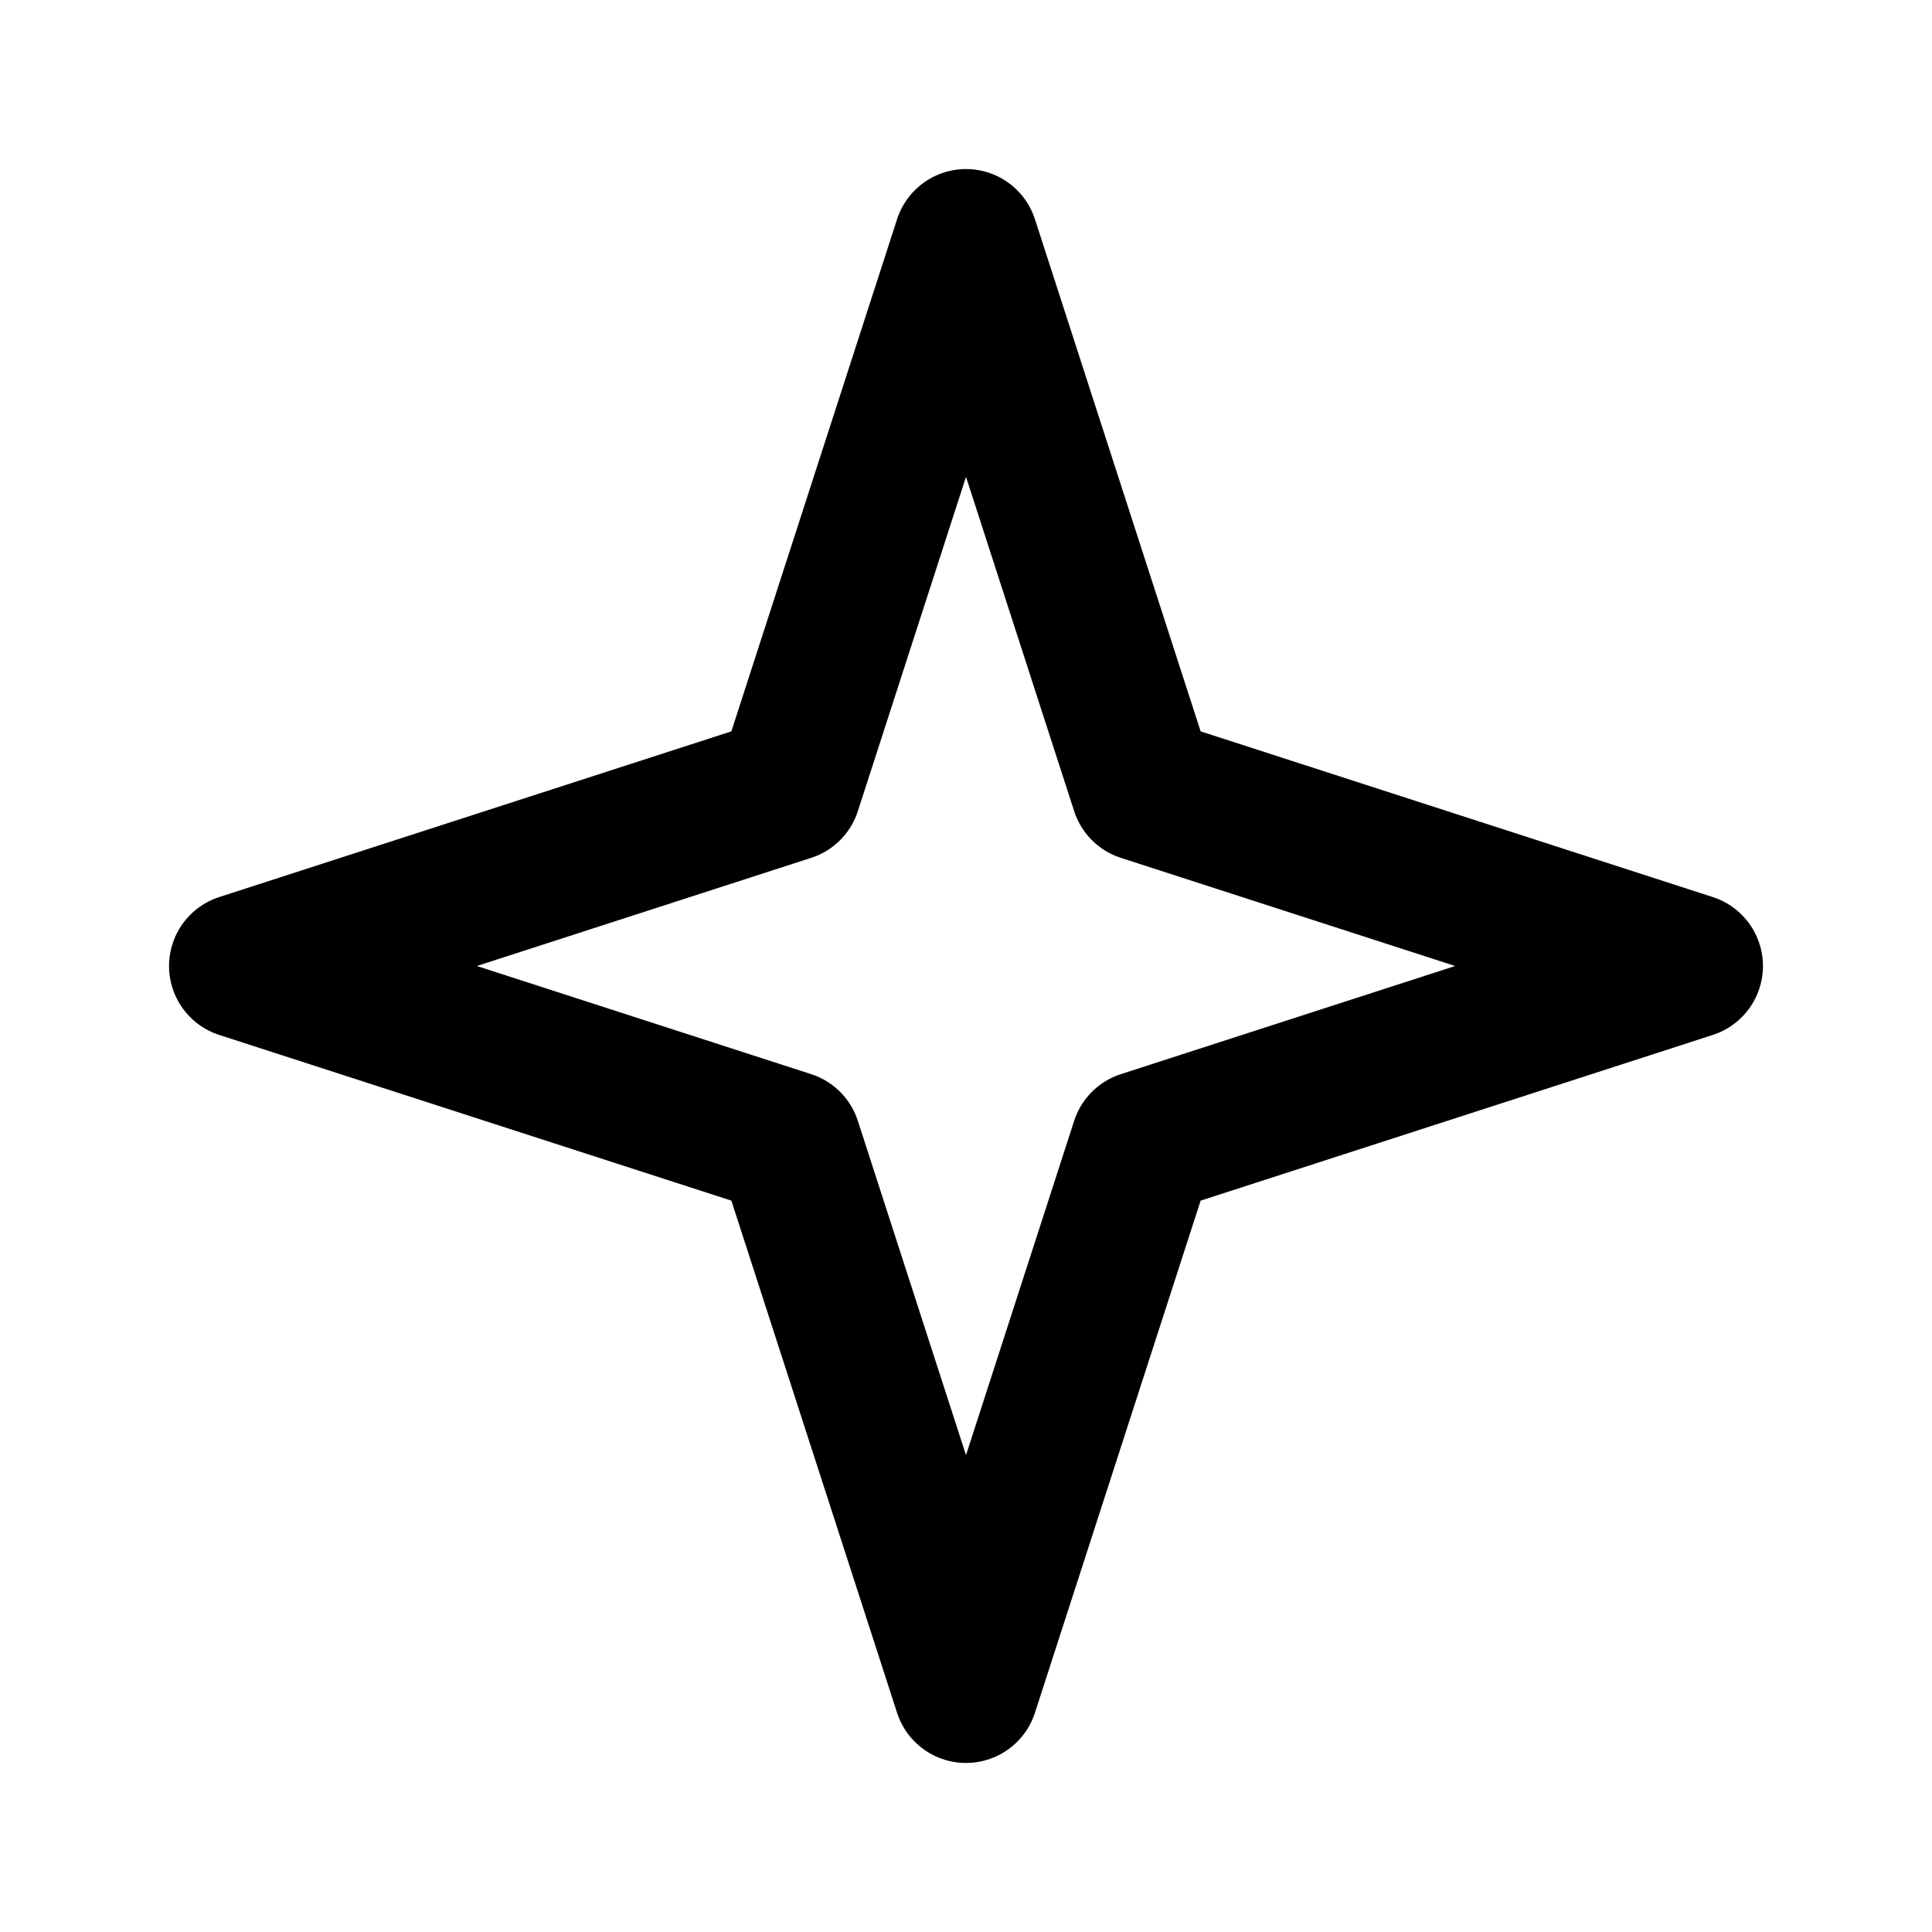
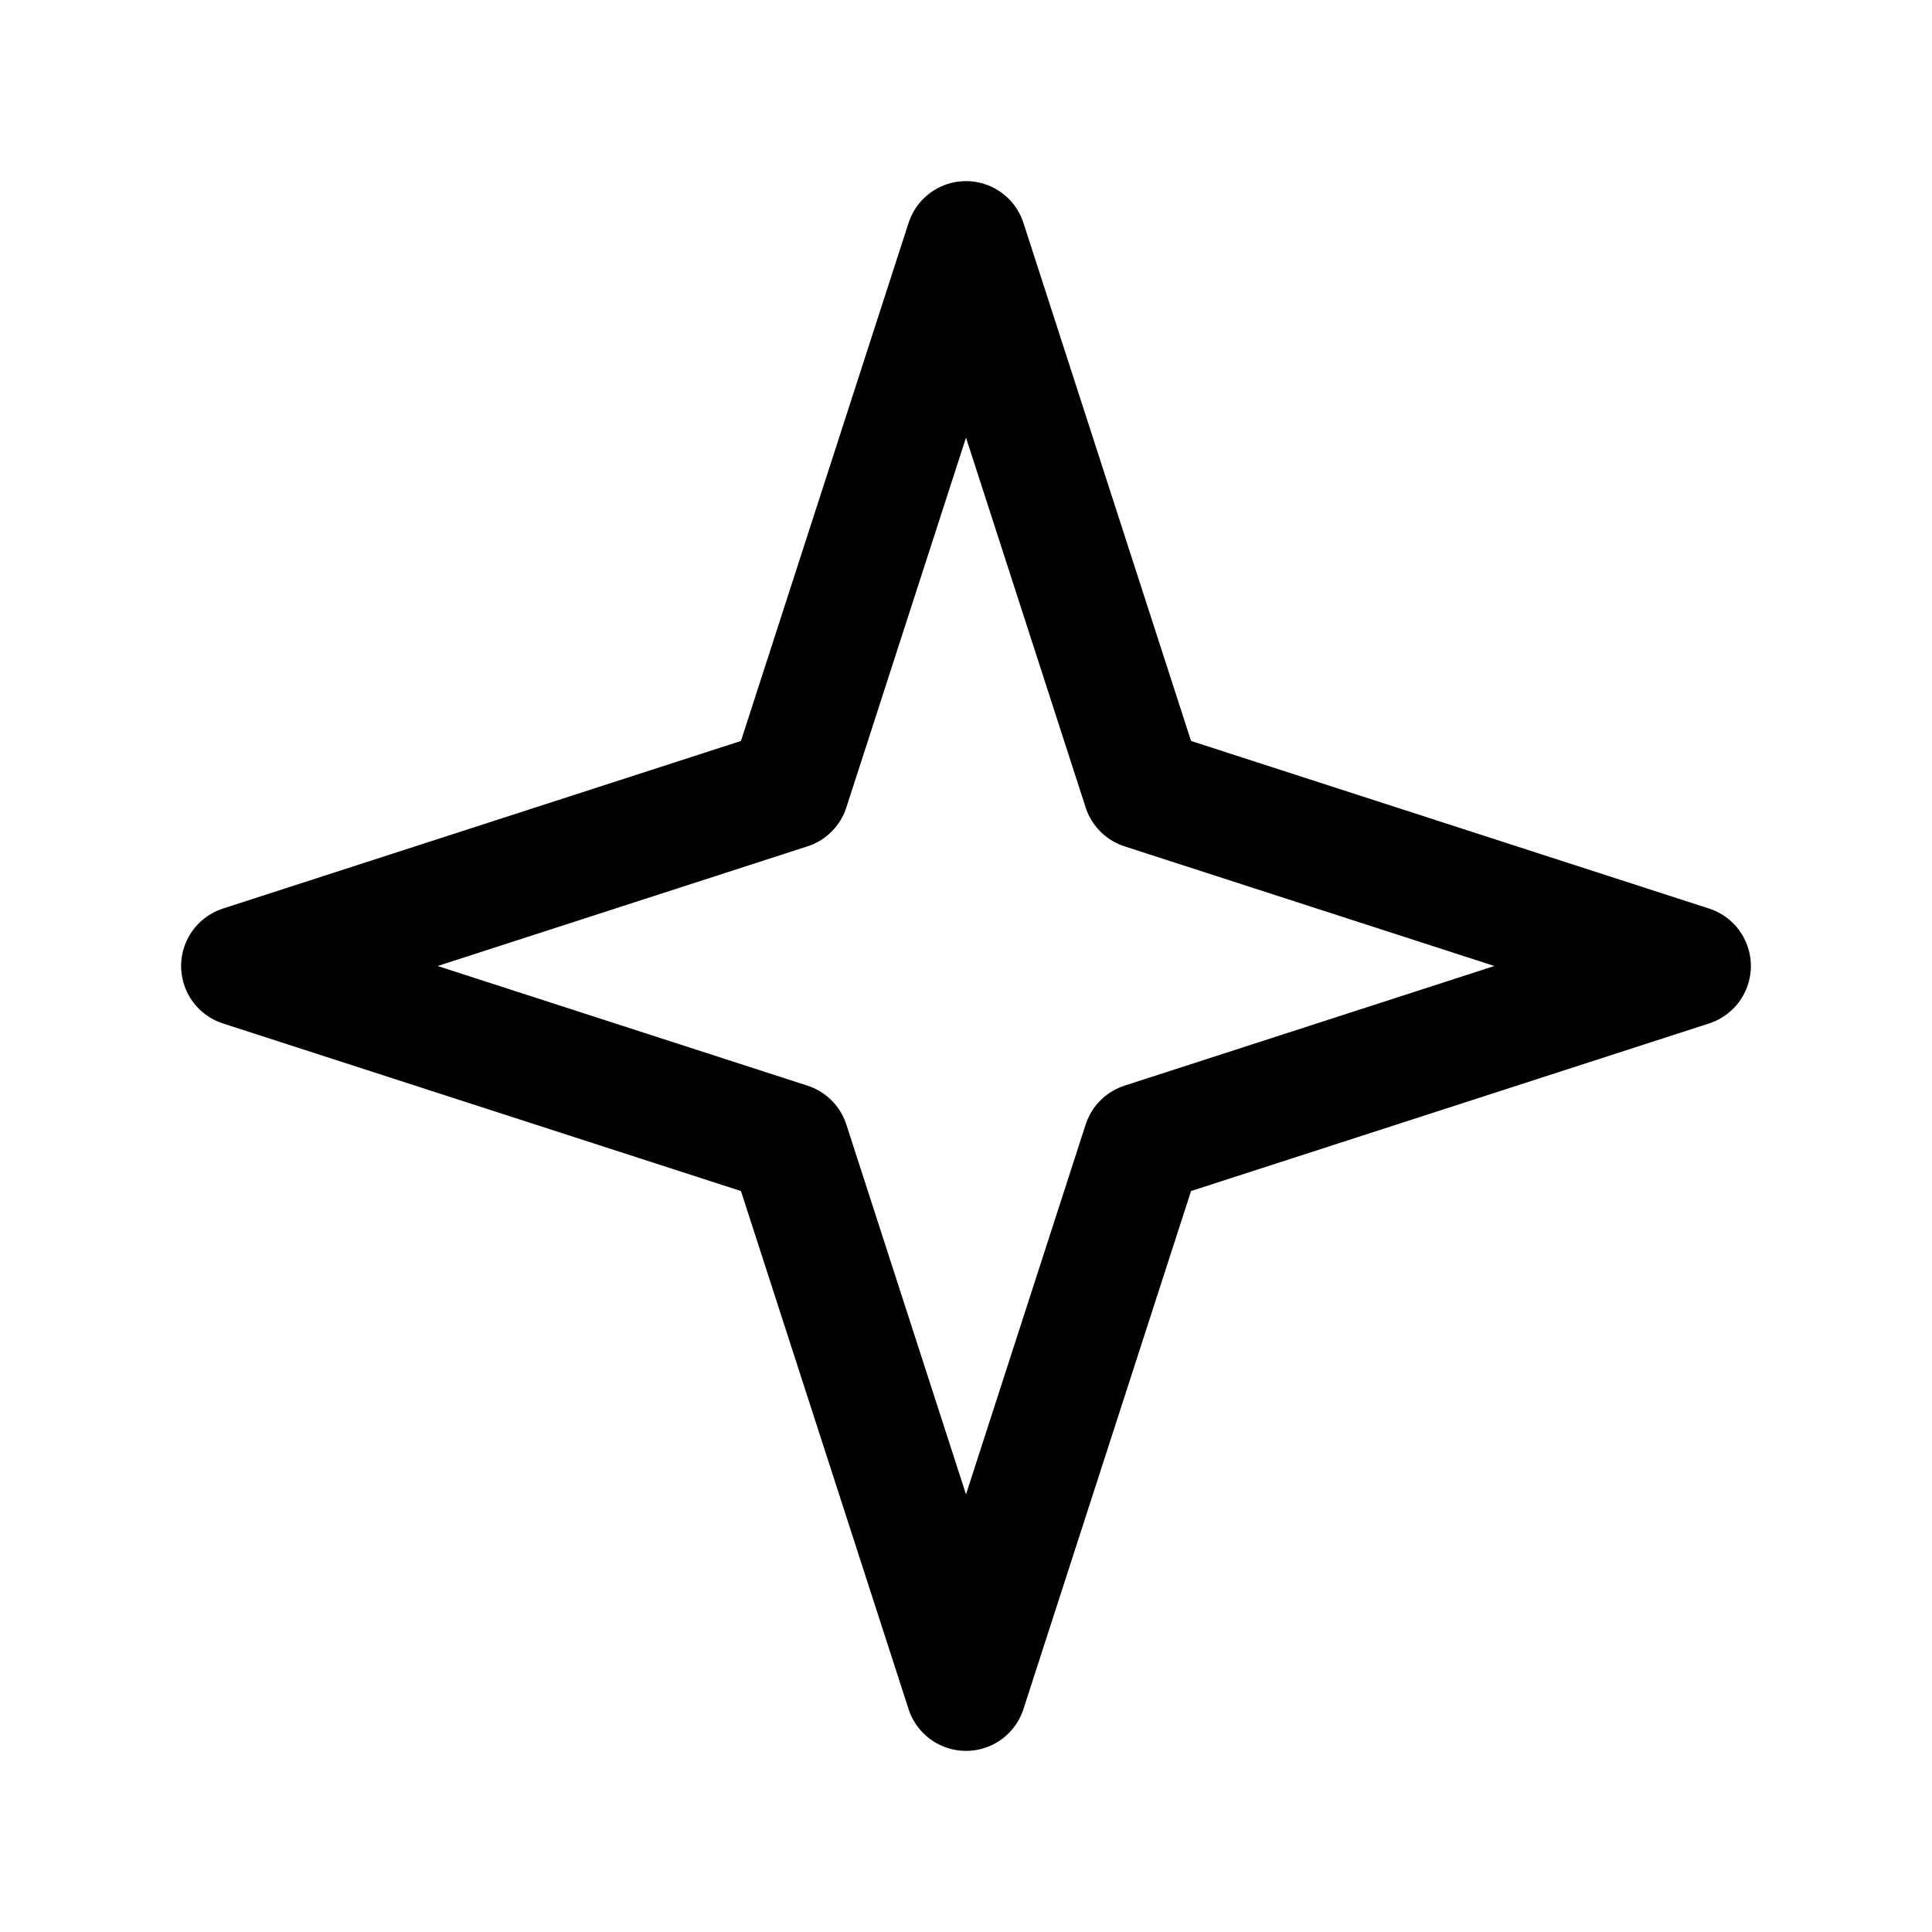
- <svg xmlns="http://www.w3.org/2000/svg" viewBox="0 0 24 24" fill="none" stroke="#000" stroke-width="1.8" stroke-linecap="round" stroke-linejoin="round">
+ <svg xmlns="http://www.w3.org/2000/svg" viewBox="0 0 24 24" fill="none" stroke="#000" stroke-width="1.5" stroke-linecap="round" stroke-linejoin="round">
  <path d="M12 3 9.8 9.8 3 12l6.8 2.2L12 21l2.2-6.8L21 12l-6.8-2.2L12 3Z" />
</svg>
